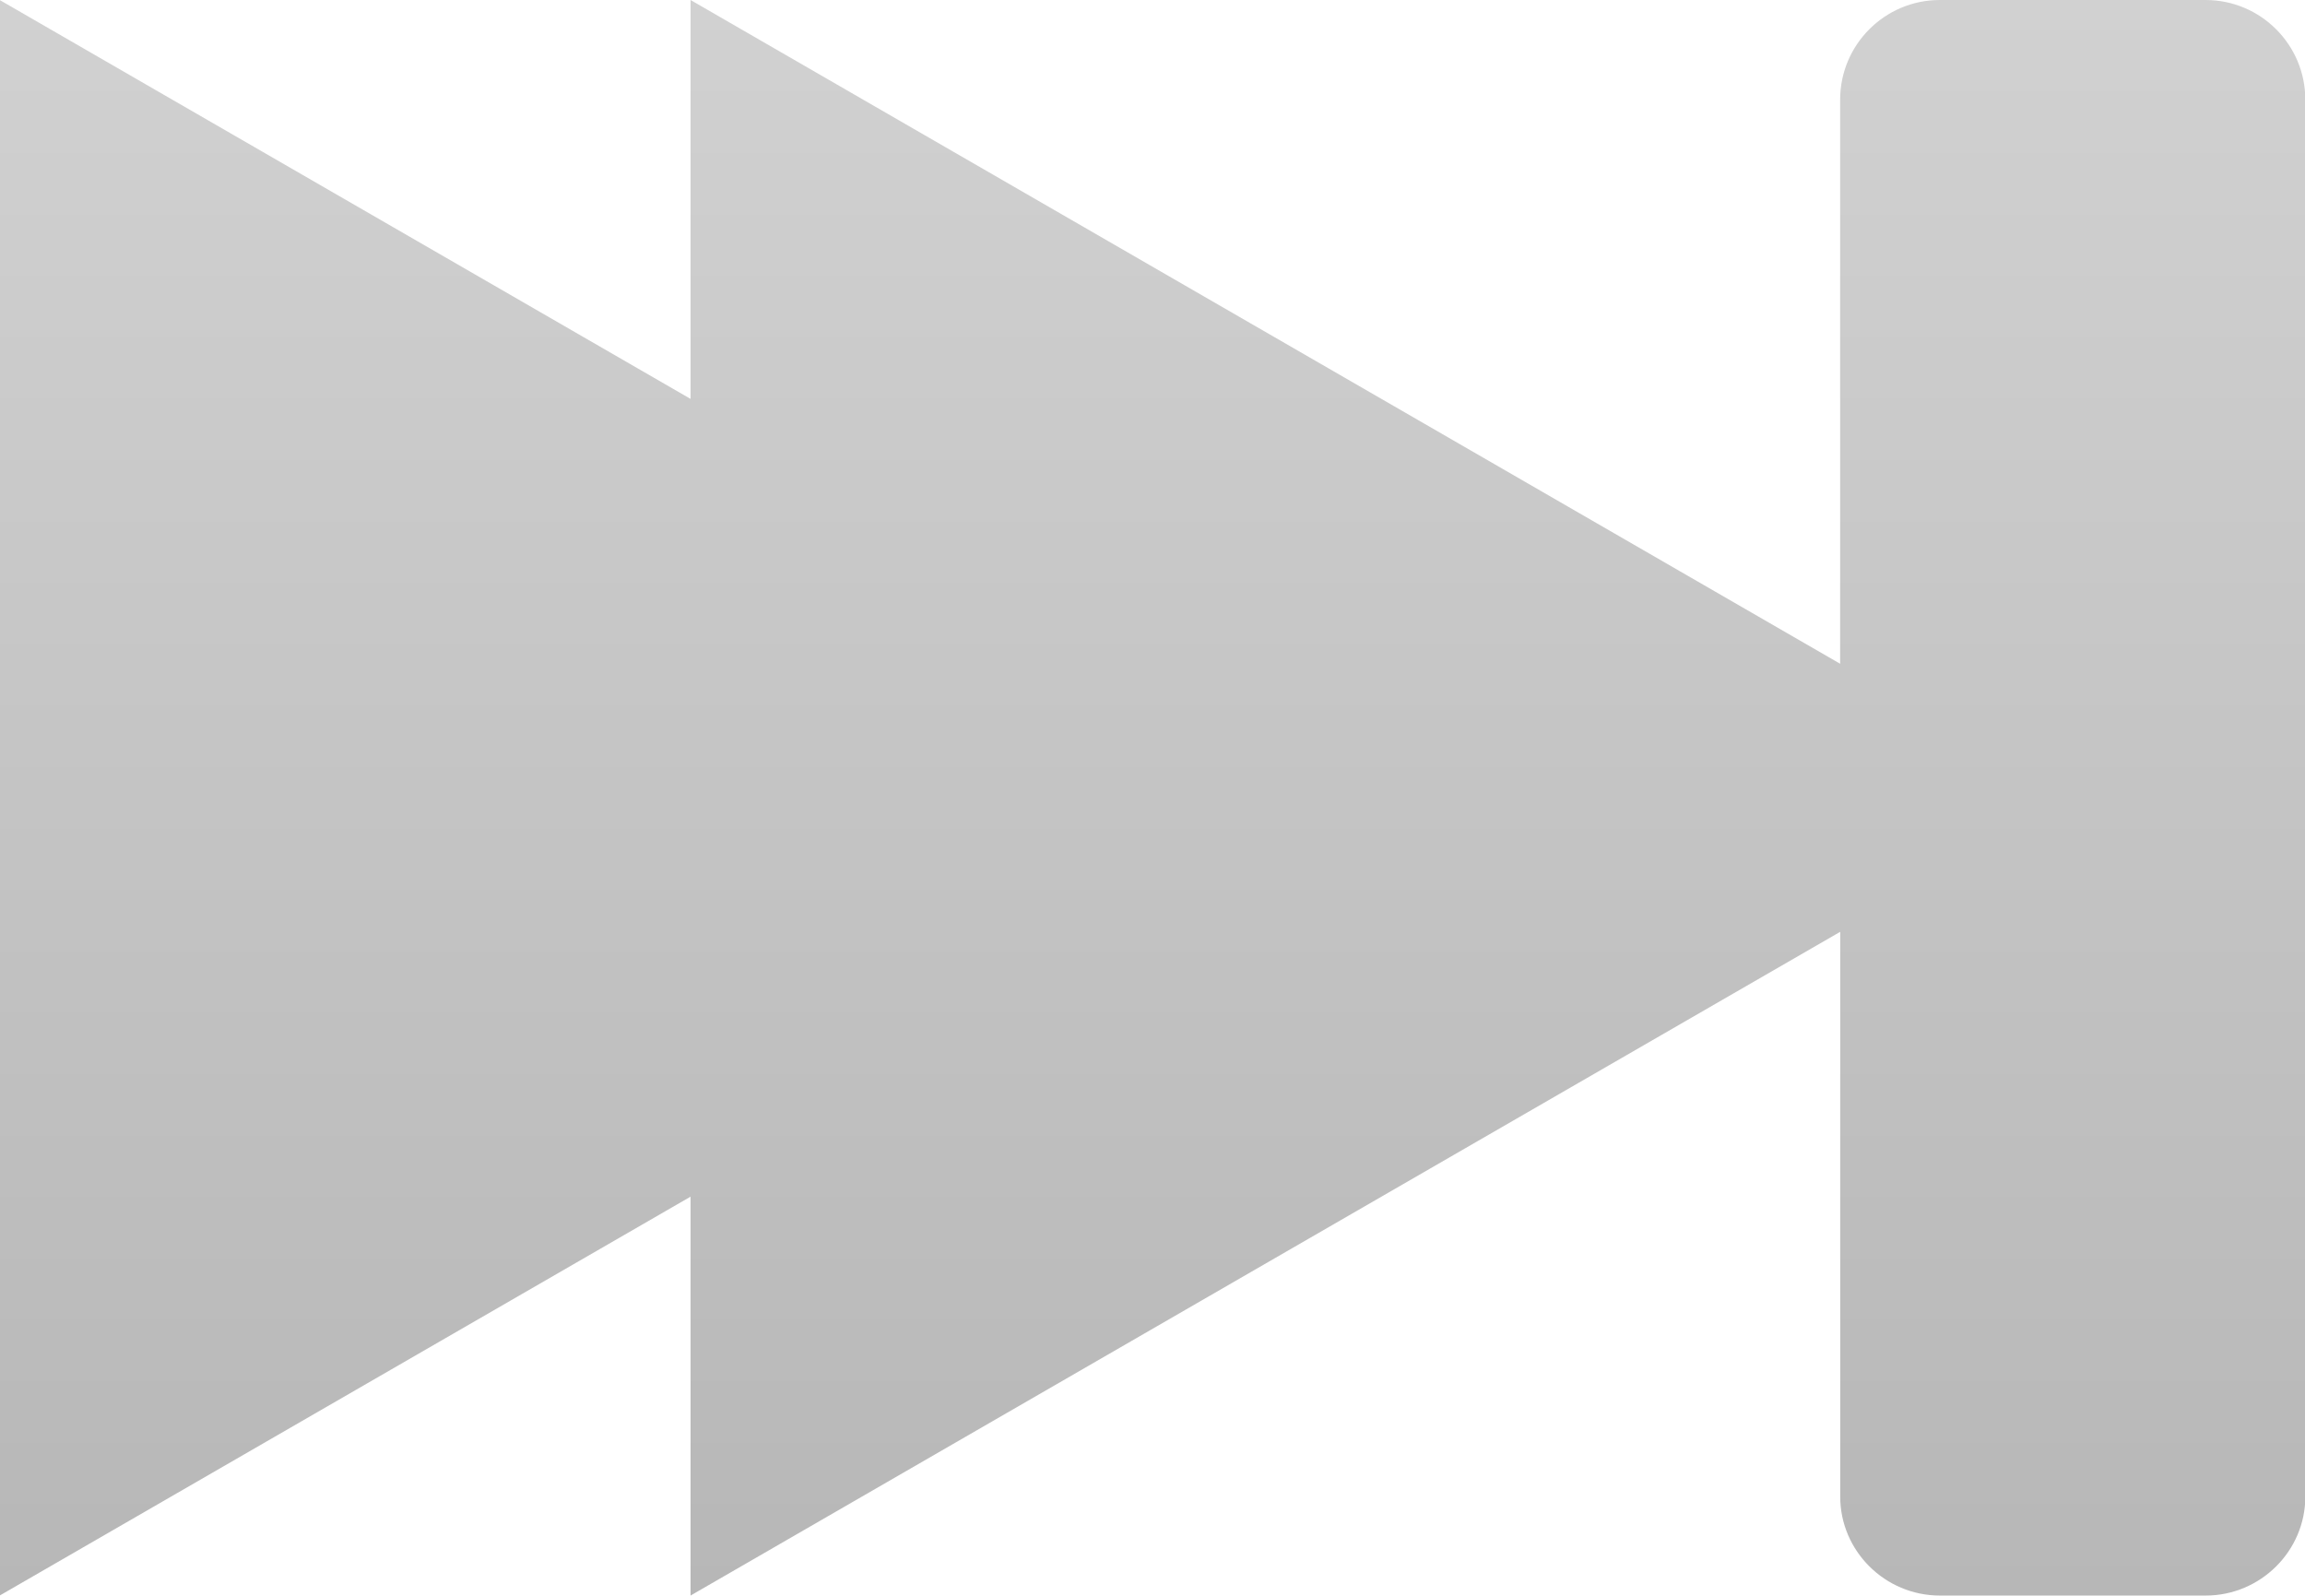
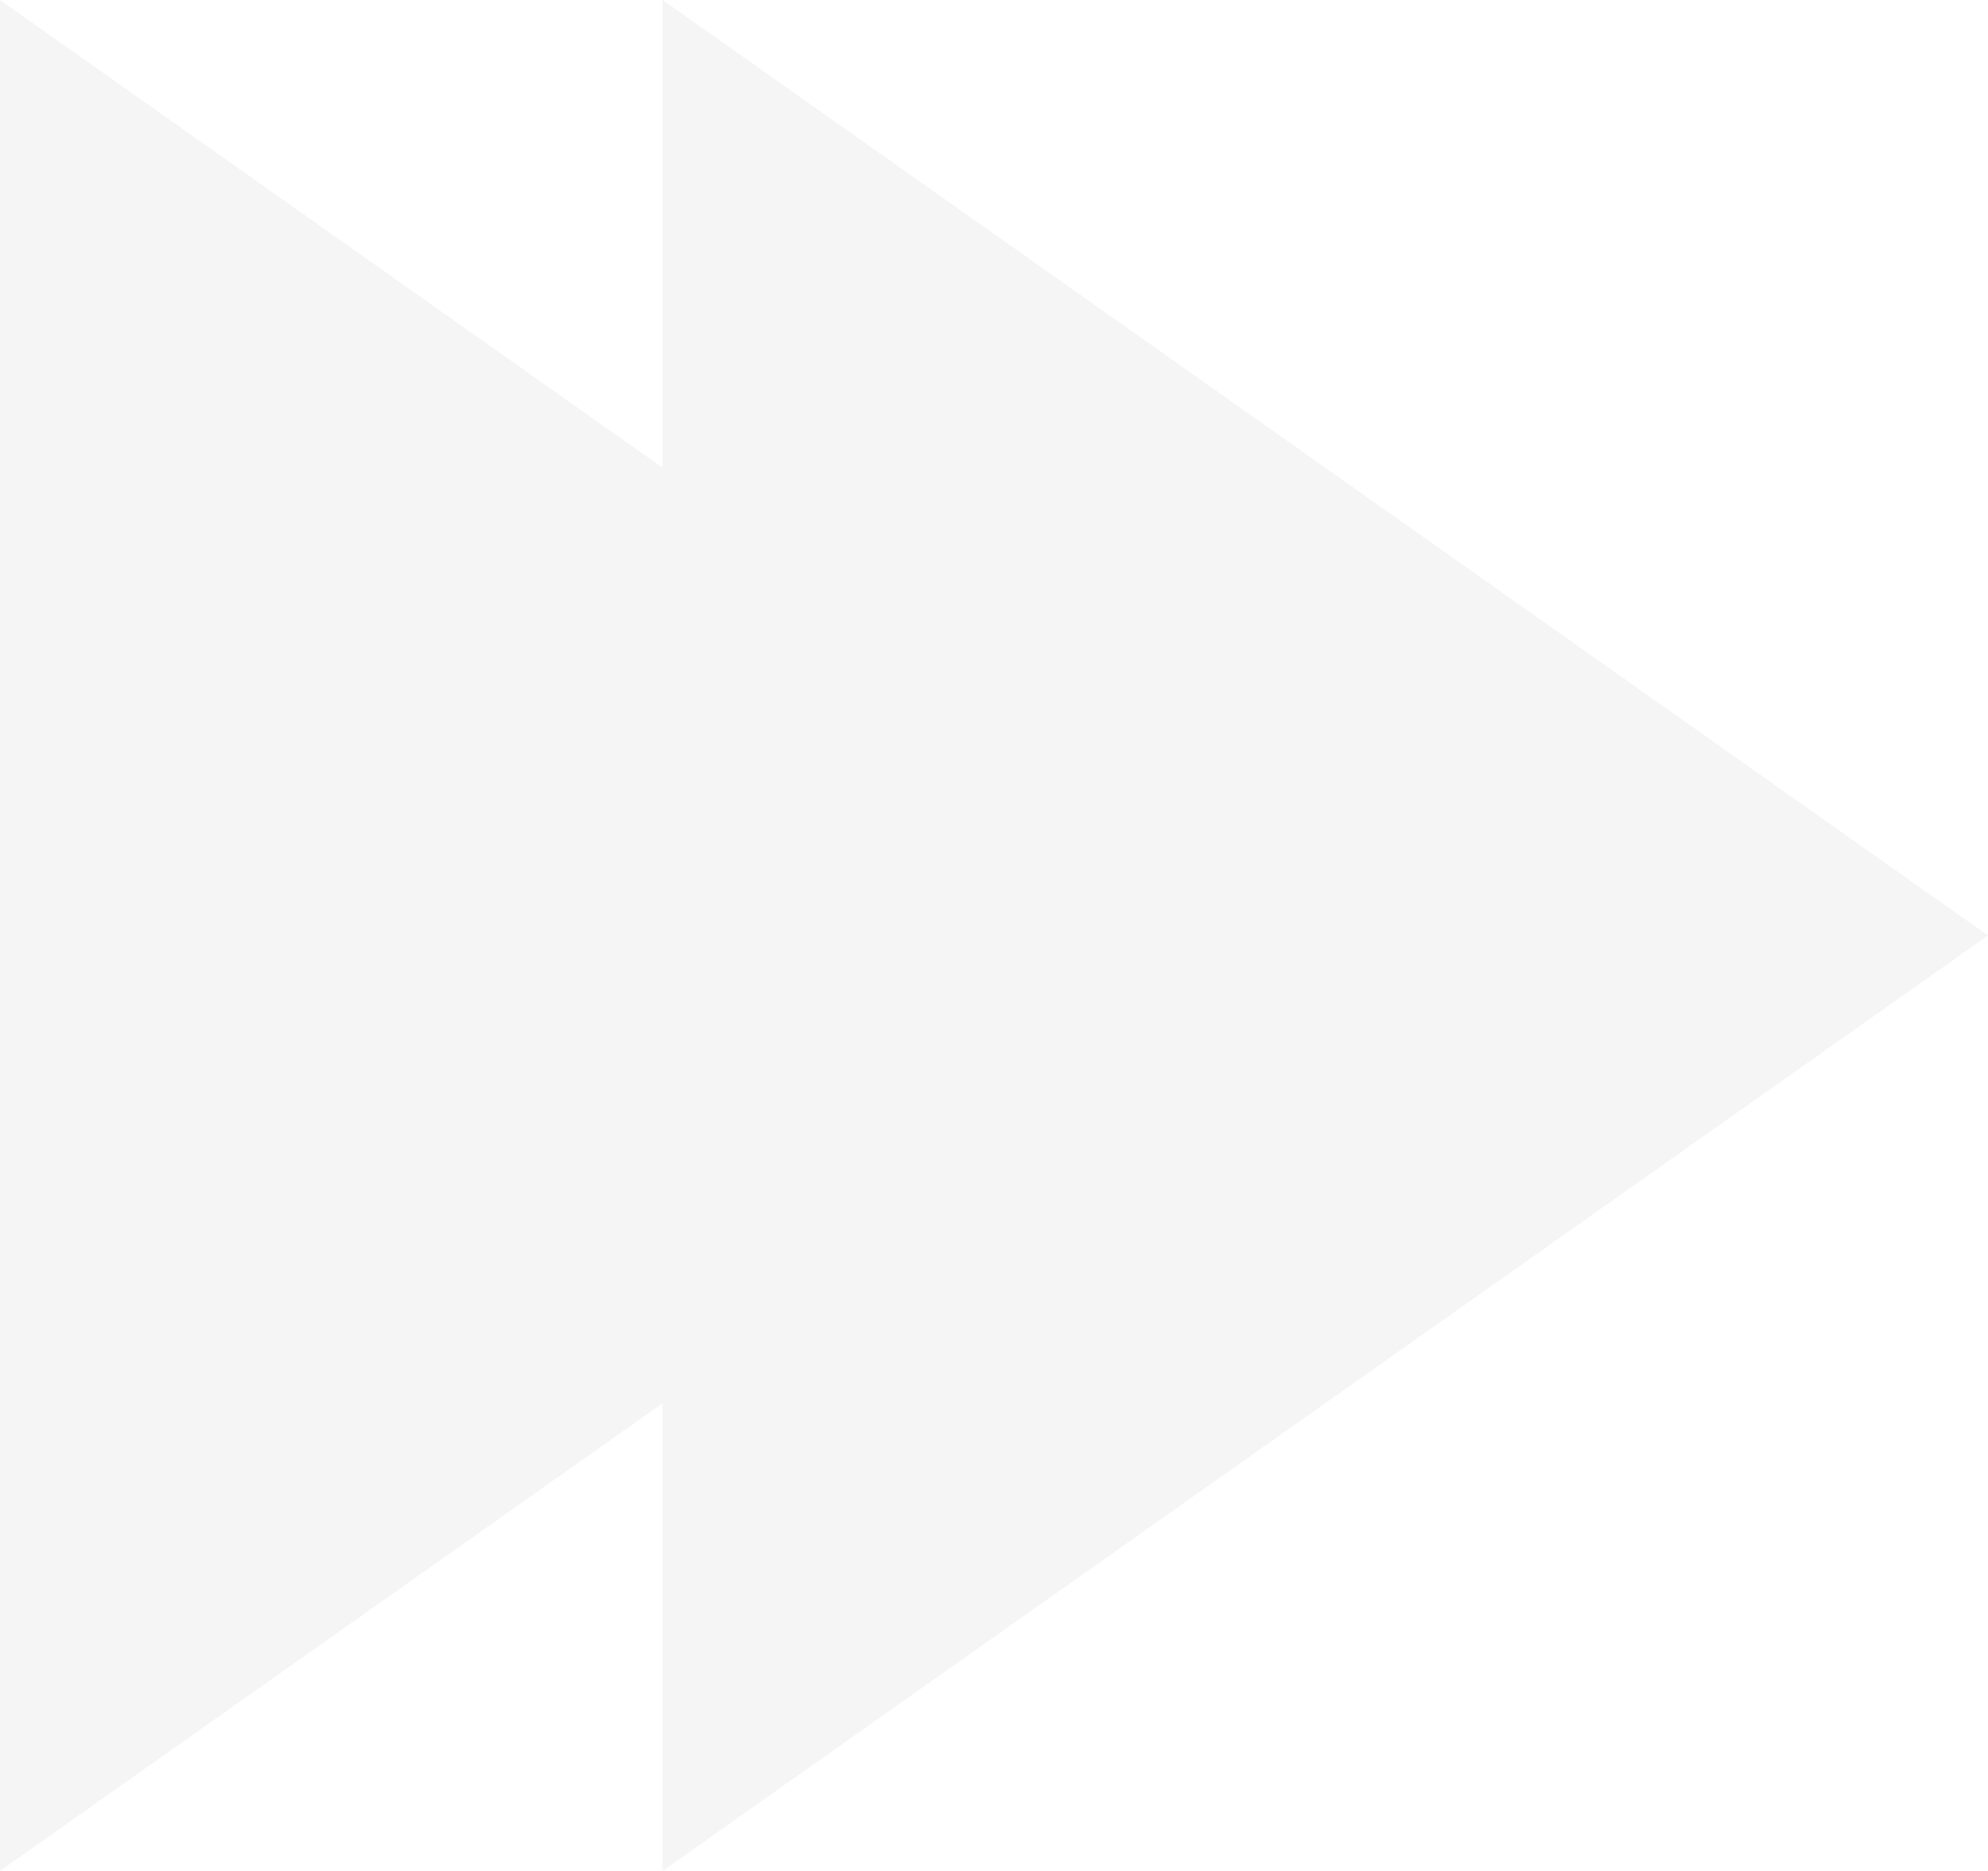
- <svg xmlns="http://www.w3.org/2000/svg" version="1.1" id="Layer_1" x="0px" y="0px" width="28.893px" height="20px" viewBox="0 0 28.893 20" enable-background="new 0 0 28.893 20" xml:space="preserve">
-   <linearGradient id="SVGID_1_" gradientUnits="userSpaceOnUse" x1="14.447" y1="-6.484697e-010" x2="14.447" y2="20">
-     <stop offset="0" style="stop-color:#D1D1D1" />
-     <stop offset="1" style="stop-color:#B7B7B7" />
-   </linearGradient>
-   <path fill="url(#SVGID_1_)" d="M28.897,1.25v17.51c0,0.68-0.56,1.24-1.25,1.24h-3.33c-0.69,0-1.25-0.56-1.25-1.24v-7.08L17.316,15  l-8.66,5v-5l-8.66,5V0l8.66,5V0l8.66,5l5.75,3.32V1.25c0-0.69,0.56-1.25,1.25-1.25h3.33C28.337,0,28.897,0.56,28.897,1.25z" />
+ <svg xmlns="http://www.w3.org/2000/svg" version="1.1" id="Layer_1" x="0px" y="0px" width="17px" height="16px" viewBox="0 0 17 16" enable-background="new 0 0 17 16" xml:space="preserve">
+   <polygon fill="#F5F5F5" points="5.666,0 5.666,16 17,8 " />
+   <polygon fill="#F5F5F5" points="11.333,8 0,0 0,16 " />
</svg>
